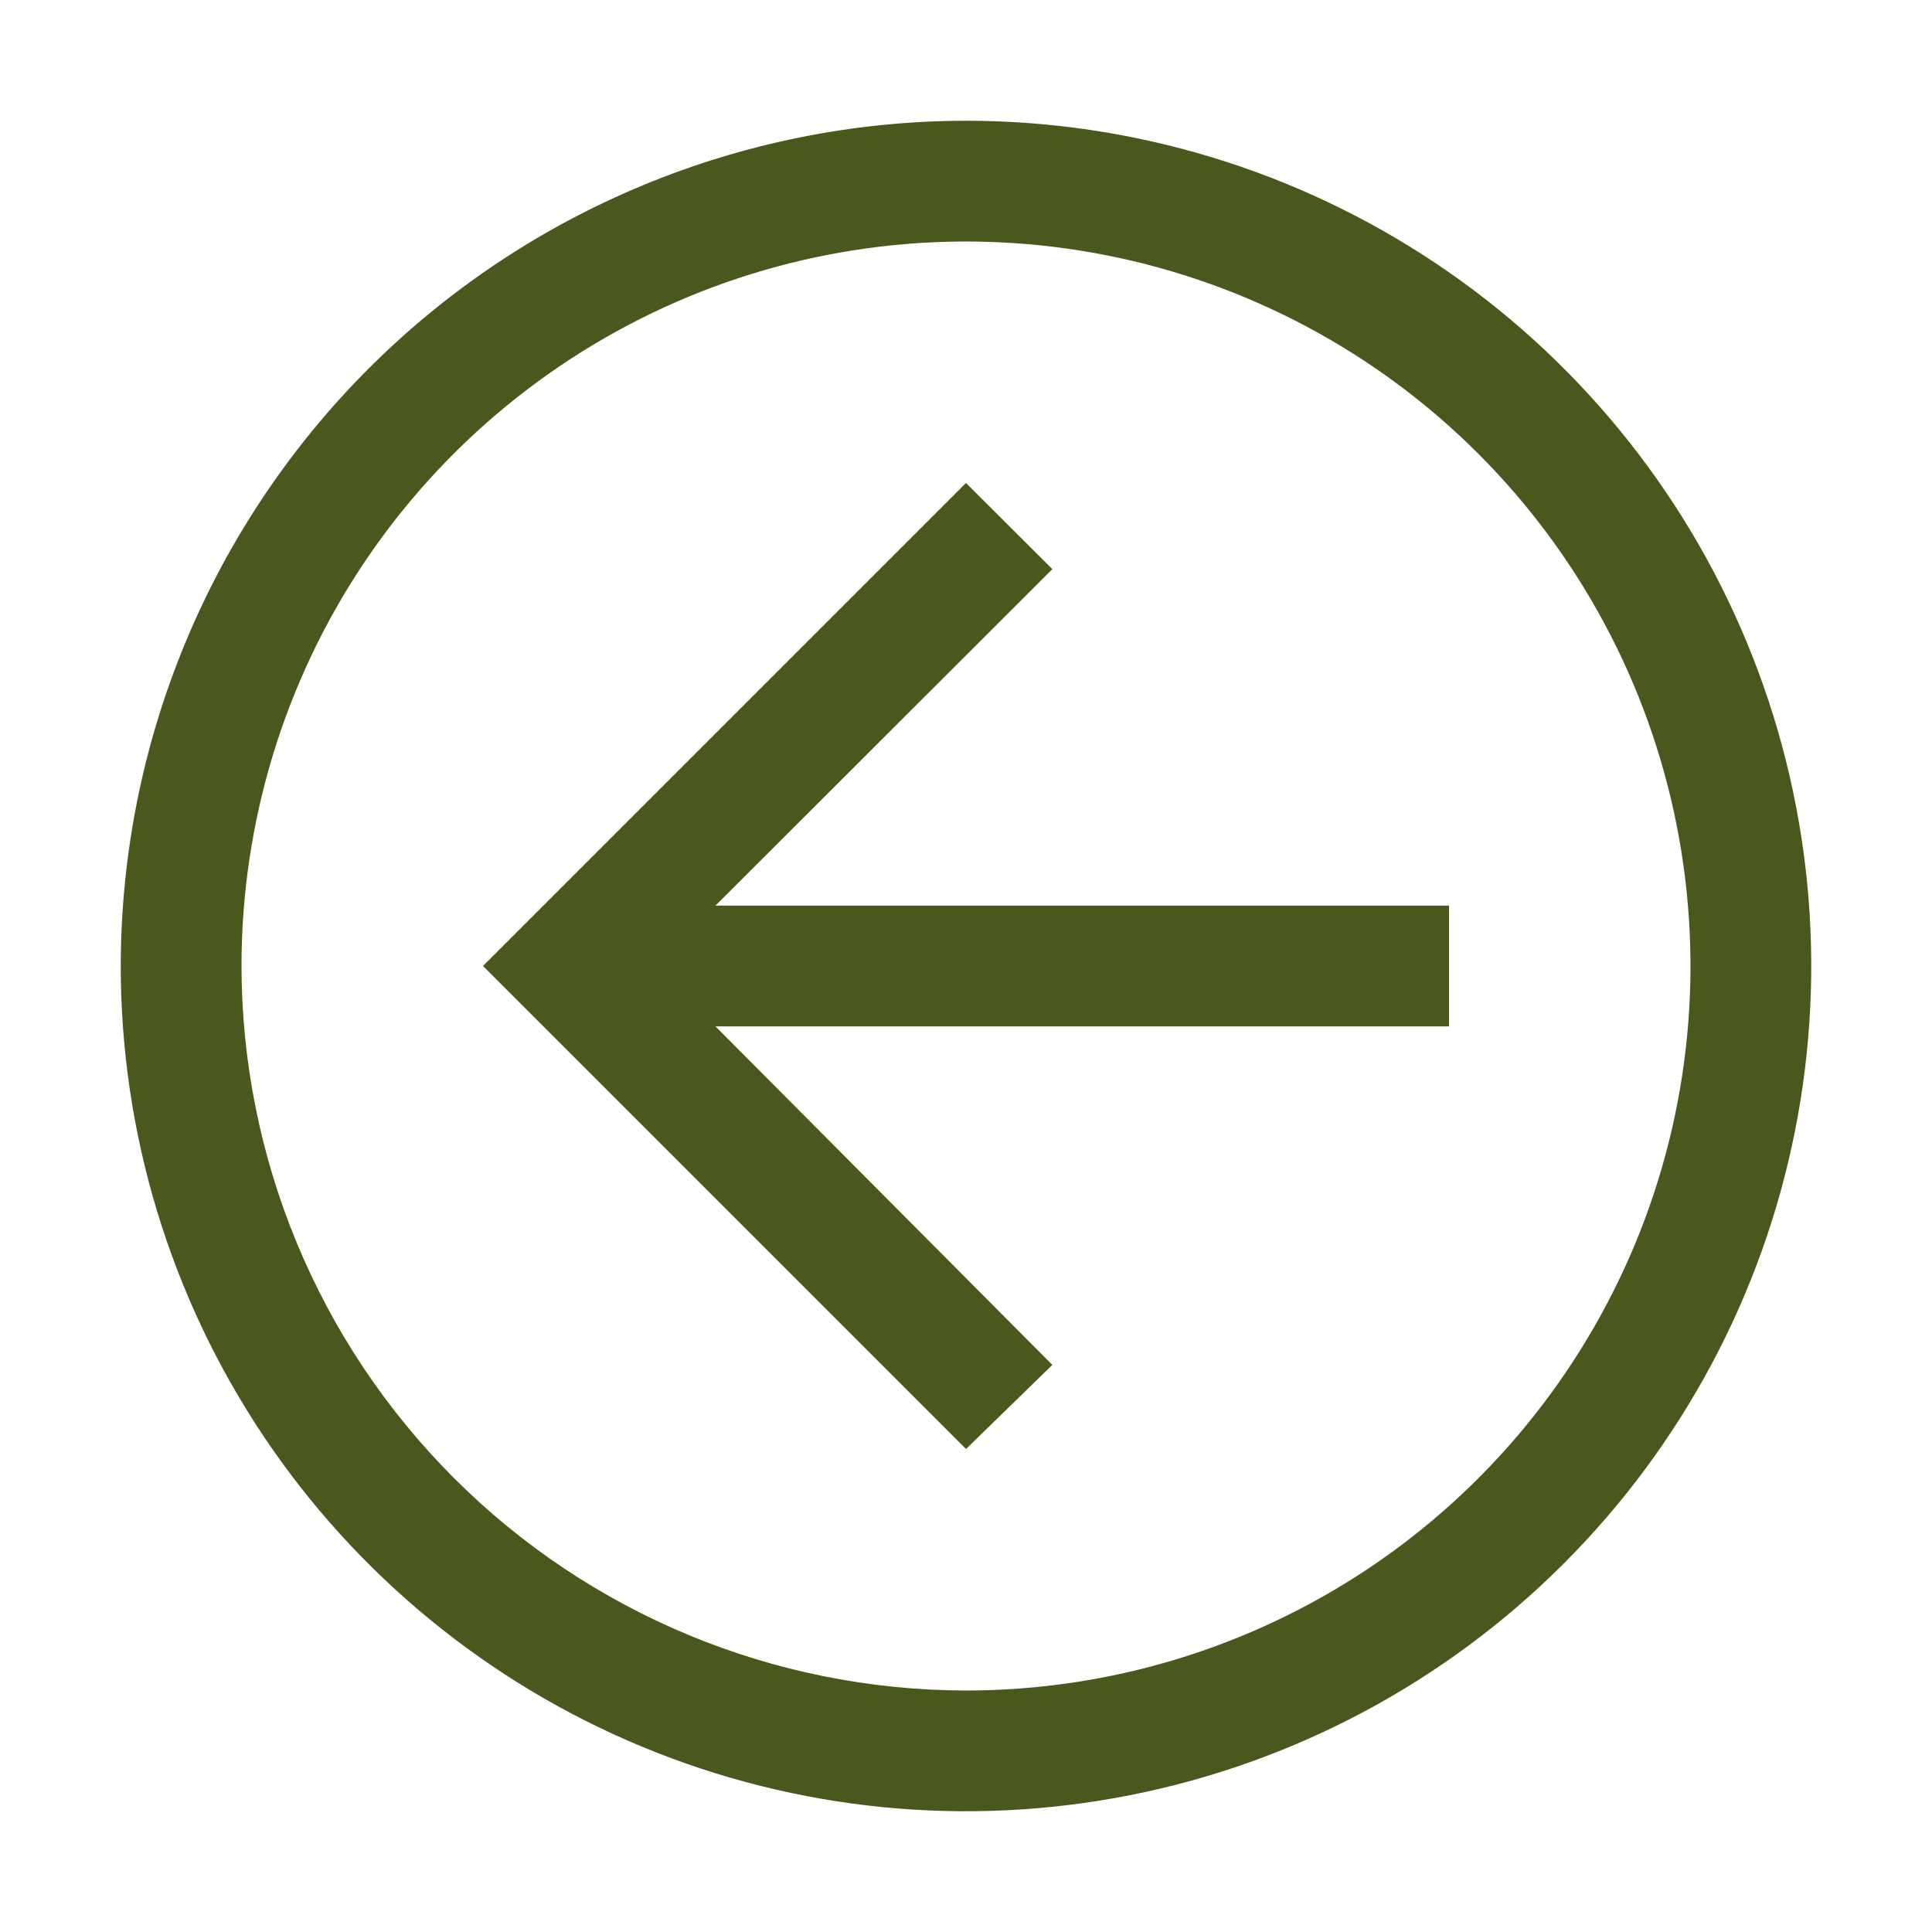
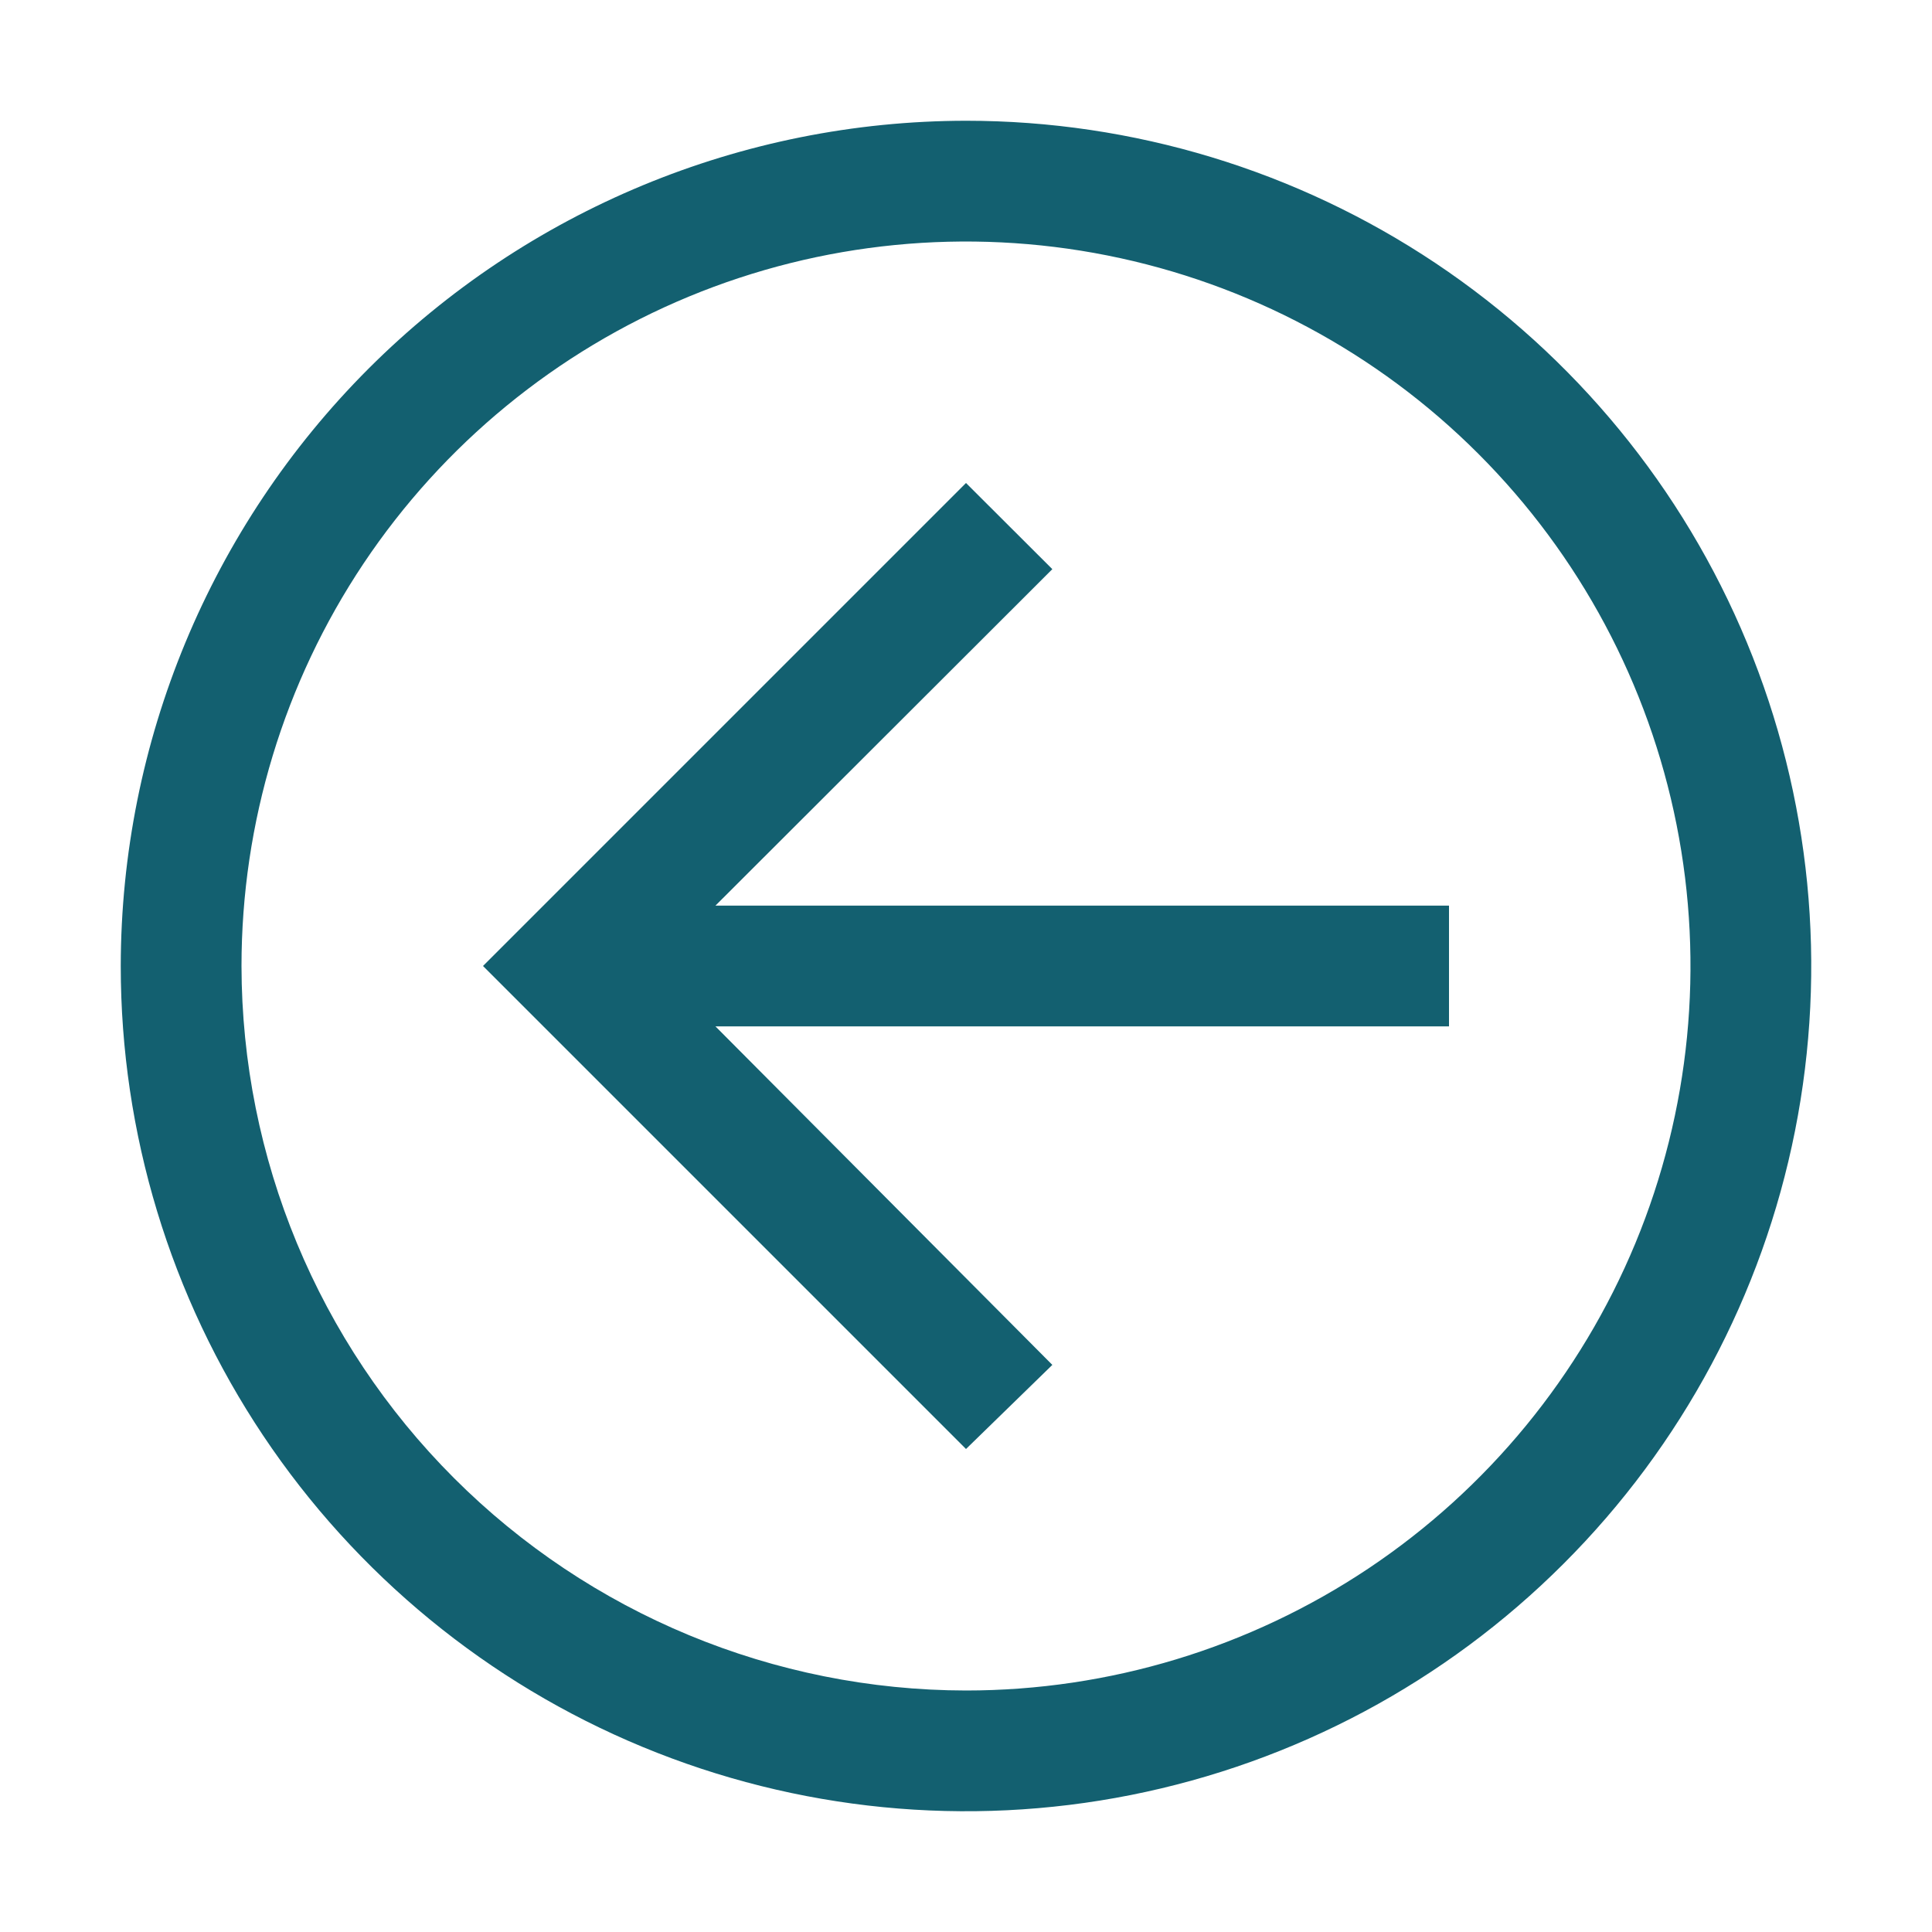
<svg xmlns="http://www.w3.org/2000/svg" width="32" height="32" viewBox="0 0 32 32" fill="none">
-   <path d="M16 24L17.43 22.607L11.85 17H24V15L11.85 15L17.43 9.427L16 8L8 16L16 24Z" fill="#49581D" />
-   <path d="M16 2C18.769 2 21.476 2.821 23.778 4.359C26.08 5.898 27.875 8.084 28.934 10.642C29.994 13.201 30.271 16.015 29.731 18.731C29.191 21.447 27.857 23.942 25.899 25.899C23.942 27.857 21.447 29.191 18.731 29.731C16.015 30.271 13.201 29.994 10.642 28.934C8.084 27.875 5.898 26.08 4.359 23.778C2.821 21.476 2 18.769 2 16C2.004 12.288 3.481 8.73 6.105 6.105C8.73 3.481 12.288 2.004 16 2ZM16 28C18.373 28 20.693 27.296 22.667 25.978C24.64 24.659 26.178 22.785 27.087 20.592C27.995 18.399 28.232 15.987 27.769 13.659C27.306 11.331 26.163 9.193 24.485 7.515C22.807 5.836 20.669 4.694 18.341 4.231C16.013 3.768 13.601 4.005 11.408 4.913C9.215 5.822 7.341 7.36 6.022 9.333C4.704 11.306 4 13.627 4 16C4.004 19.181 5.269 22.232 7.519 24.481C9.768 26.731 12.819 27.996 16 28Z" fill="#49581D" />
+   <path d="M16 24L17.43 22.607L11.85 17H24V15L11.85 15L17.43 9.427L16 8L8 16L16 24Z" fill="#136070" />
+   <path d="M16 2C18.769 2 21.476 2.821 23.778 4.359C26.08 5.898 27.875 8.084 28.934 10.642C29.994 13.201 30.271 16.015 29.731 18.731C29.191 21.447 27.857 23.942 25.899 25.899C23.942 27.857 21.447 29.191 18.731 29.731C16.015 30.271 13.201 29.994 10.642 28.934C8.084 27.875 5.898 26.08 4.359 23.778C2.821 21.476 2 18.769 2 16C2.004 12.288 3.481 8.73 6.105 6.105C8.73 3.481 12.288 2.004 16 2ZM16 28C18.373 28 20.693 27.296 22.667 25.978C24.64 24.659 26.178 22.785 27.087 20.592C27.995 18.399 28.232 15.987 27.769 13.659C27.306 11.331 26.163 9.193 24.485 7.515C22.807 5.836 20.669 4.694 18.341 4.231C16.013 3.768 13.601 4.005 11.408 4.913C9.215 5.822 7.341 7.36 6.022 9.333C4.704 11.306 4 13.627 4 16C4.004 19.181 5.269 22.232 7.519 24.481C9.768 26.731 12.819 27.996 16 28Z" fill="#136070" />
</svg>
